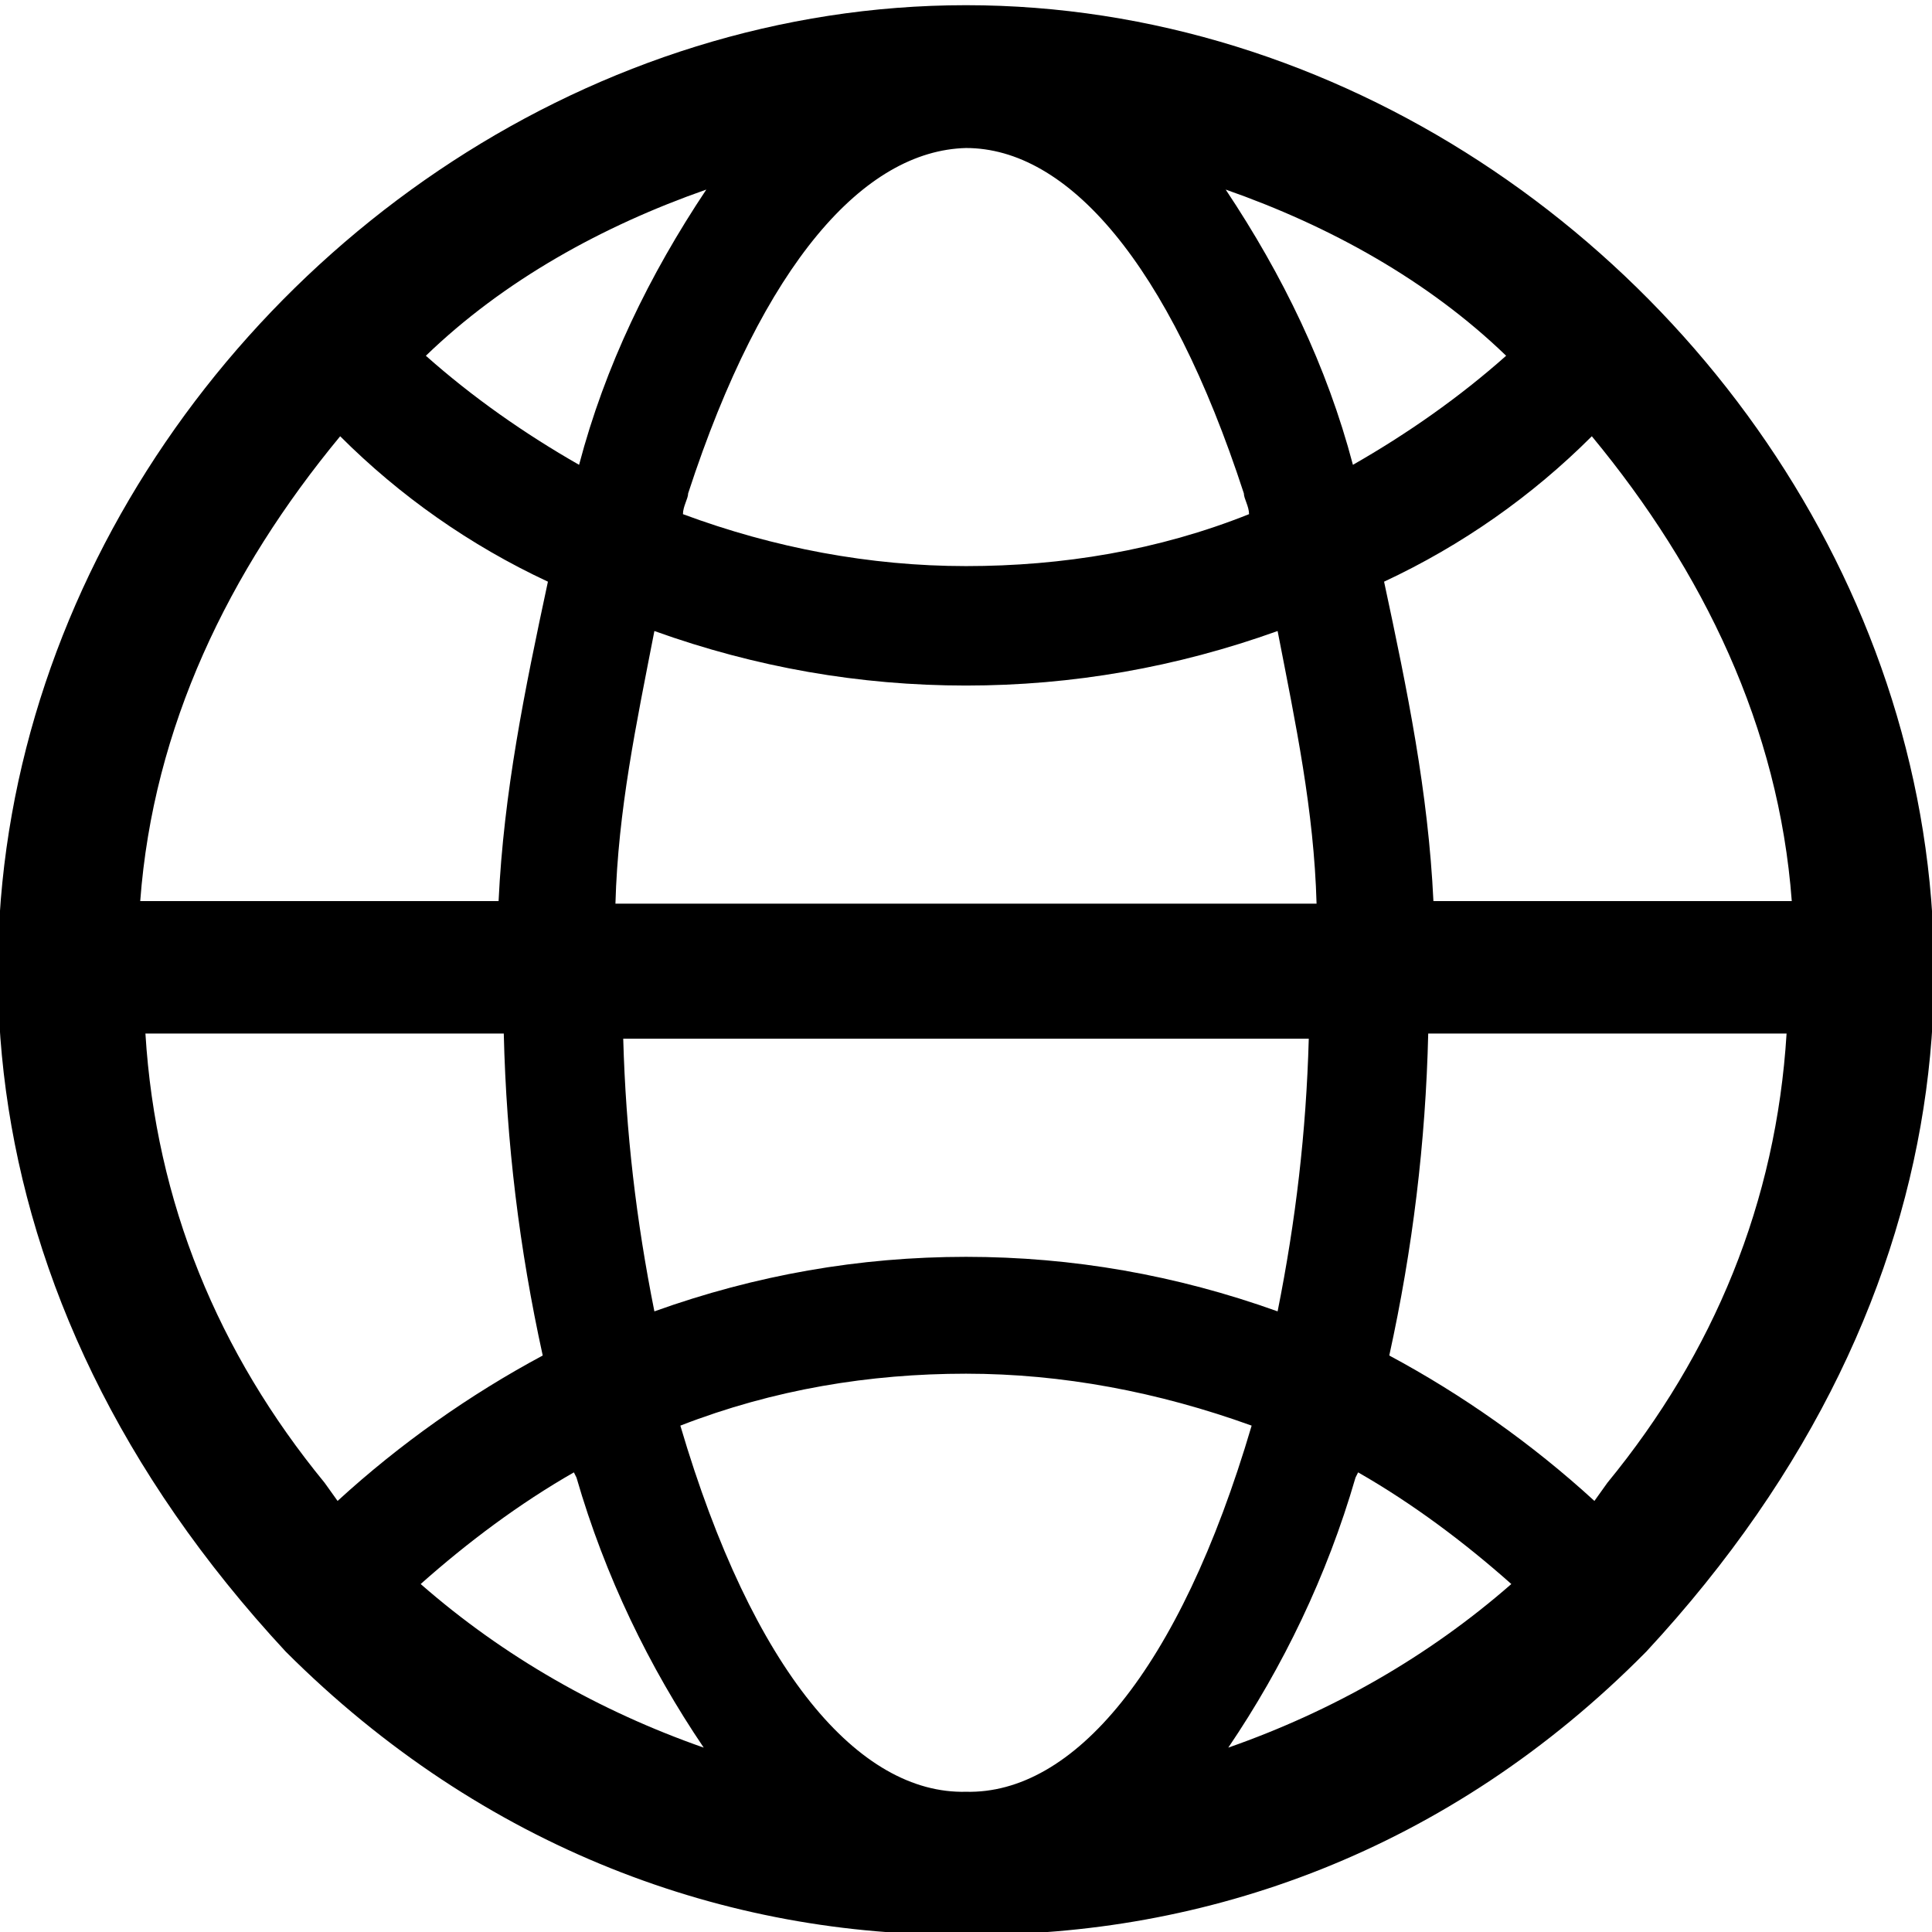
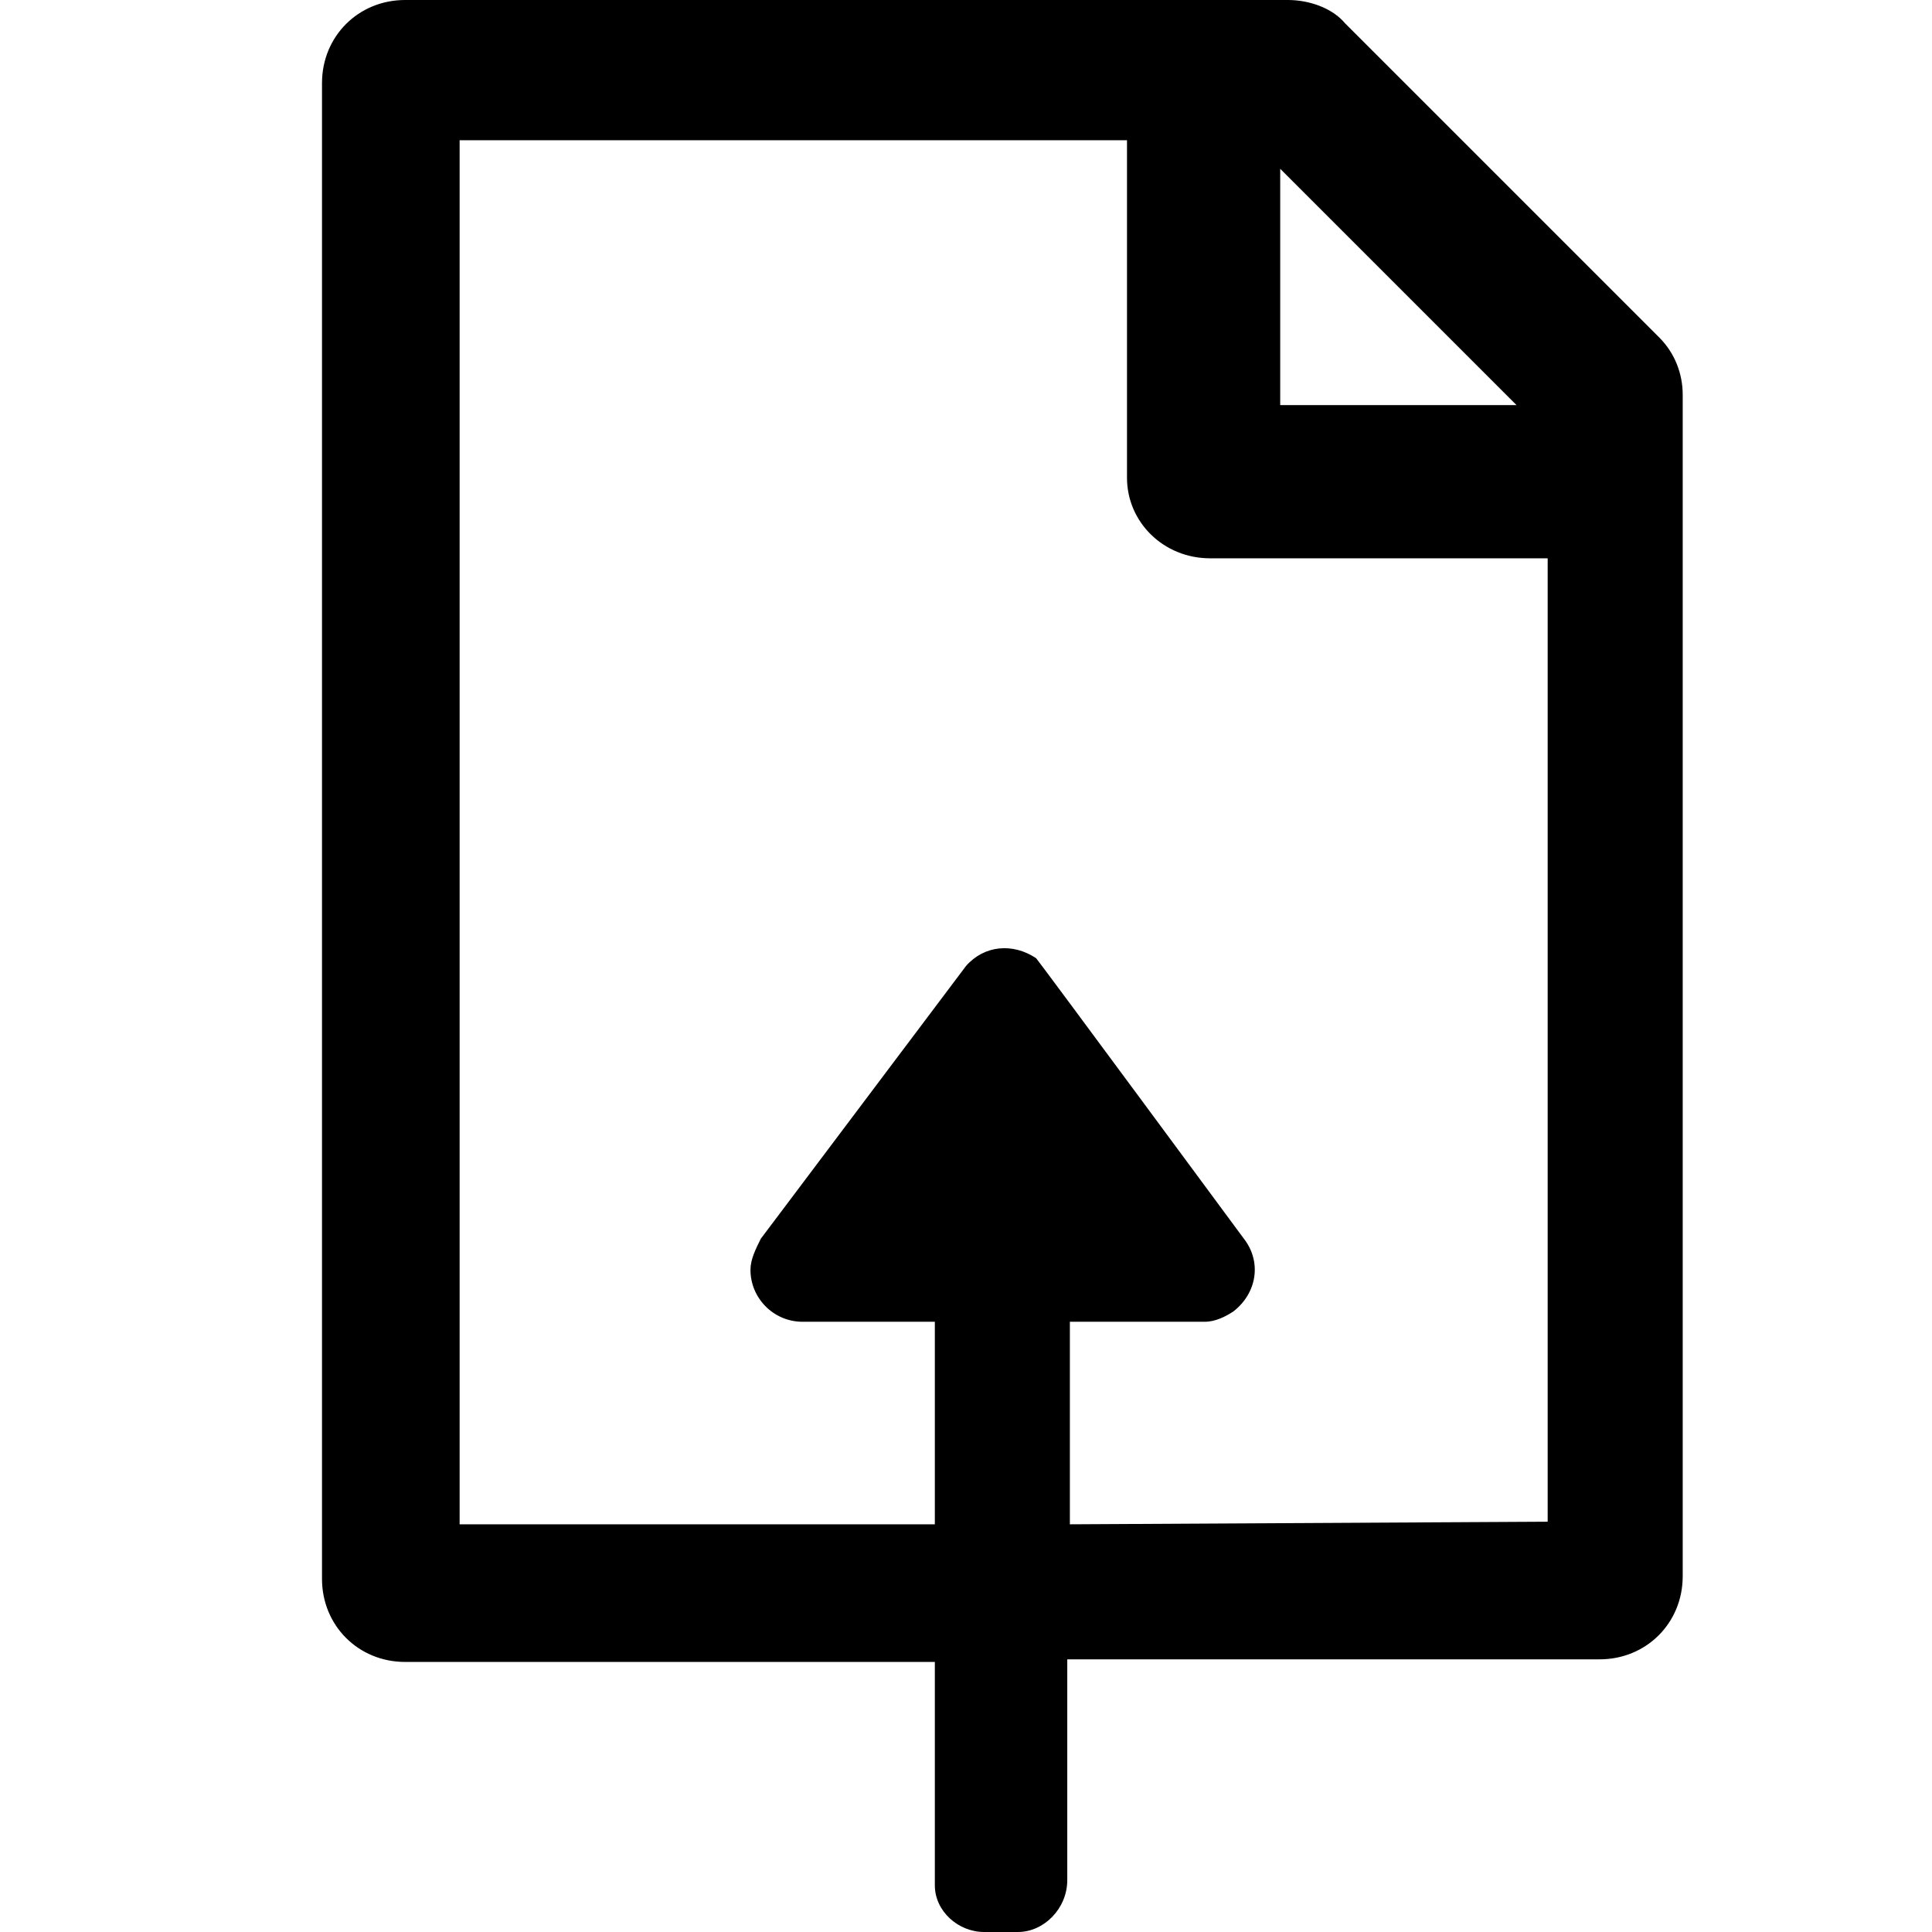
<svg xmlns="http://www.w3.org/2000/svg" width="24px" height="24px" version="1.1" id="Layer_1" x="0px" y="0px" viewBox="0 0 74.4 74.4" style="enable-background:new 0 0 74.4 74.4;" xml:space="preserve" preserveAspectRatio="xMinYMid meet">
-   <path d="M37.2,0.2C8.6,0.2-14.7,35.9,11,63.6c7.6,7.6,17,11,26.2,10.9c9.2,0.1,18.6-3.2,26.2-10.9  C89.1,35.9,65.8,0.2,37.2,0.2z M69,34.7H55.2c-0.2-4.2-1-8.1-1.9-12.3c3-1.4,5.7-3.3,8-5.6C65.6,22,68.5,28,69,34.7z M58,13.7  c-1.8,1.6-3.8,3-5.9,4.2c-1-3.8-2.7-7.3-4.9-10.6C51.2,8.7,55,10.8,58,13.7z M37.2,34.8H23.7c0.1-3.6,0.8-6.9,1.5-10.5  c3.9,1.4,7.9,2.1,12,2.1c4.1,0,8.1-0.7,12-2.1c0.7,3.6,1.4,6.9,1.5,10.5H37.2z M50.4,40c-0.1,3.6-0.5,7-1.2,10.5  c-3.9-1.4-7.9-2.1-12-2.1c-4.1,0-8.1,0.7-12,2.1C24.5,47,24.1,43.6,24,40h13.2H50.4z M37.2,5.7c3.9,0,7.8,4.4,10.7,13.3  c0,0.2,0.2,0.5,0.2,0.8c-3.5,1.4-7.2,2-10.9,2s-7.4-0.7-10.9-2c0-0.3,0.2-0.6,0.2-0.8C29.4,10.1,33.3,5.8,37.2,5.7z M27.2,7.3  c-2.2,3.3-3.9,6.8-4.9,10.6c-2.1-1.2-4.1-2.6-5.9-4.2C19.4,10.8,23.2,8.7,27.2,7.3z M13.1,16.8c2.3,2.3,5,4.2,8,5.6  c-0.9,4.2-1.7,8.1-1.9,12.3H5.4C5.9,28,8.8,22,13.1,16.8z M12.5,57.1c-4.1-5-6.5-10.8-6.9-17.3h13.8c0.1,4.2,0.6,8.3,1.5,12.4  c-2.8,1.5-5.5,3.4-7.9,5.6L12.5,57.1z M16.2,61c1.8-1.6,3.8-3.1,5.9-4.3l0.1,0.2c1.1,3.8,2.8,7.3,4.9,10.4  C23.1,65.9,19.4,63.8,16.2,61z M37.2,69c-4.1,0.1-8.2-4.6-11-14.1c3.6-1.4,7.3-2,11-2c3.7,0,7.4,0.7,11,2  C45.4,64.4,41.3,69.1,37.2,69z M47.3,67.3c2.1-3.1,3.8-6.6,4.9-10.4l0.1-0.2c2.1,1.2,4.1,2.7,5.9,4.3C55,63.8,51.3,65.9,47.3,67.3z   M61.9,57.1l-0.5,0.7c-2.4-2.2-5.1-4.1-7.9-5.6c0.9-4.1,1.4-8.2,1.5-12.4h13.8C68.4,46.3,66,52.1,61.9,57.1z" />
+   <path id="Path_963-6_1_" d="M37.9,74.4c-1,0-1.9-0.8-1.9-1.8v-0.1V64H15.6c-1.8,0-3.2-1.4-3.2-3.2l0,0V3.2c0-1.8,1.4-3.2,3.2-3.2h34  c0.8,0,1.7,0.3,2.2,0.9L63.9,13c0.6,0.6,0.9,1.4,0.9,2.2v45.5c0,1.8-1.4,3.2-3.2,3.2l0,0H41.1v8.5c0,1.1-0.9,2-1.9,2H37.9z   M59.6,58.6V21.5h-13c-1.8,0-3.2-1.4-3.2-3.1l0,0v-13H17.7v53.3H36v-7.8h-5.1c-1.1,0-2-0.9-2-2c0-0.4,0.2-0.8,0.4-1.2l7.9-10.5  c0.7-0.8,1.8-0.9,2.7-0.3c0.1,0.1,8,10.8,8,10.8c0.7,0.9,0.5,2.1-0.4,2.8c-0.3,0.2-0.7,0.4-1.1,0.4h-5.2v7.8L59.6,58.6z M49.3,15.6  h9.1l-9.1-9.1C49.3,6.5,49.3,15.6,49.3,15.6z" />
</svg>
